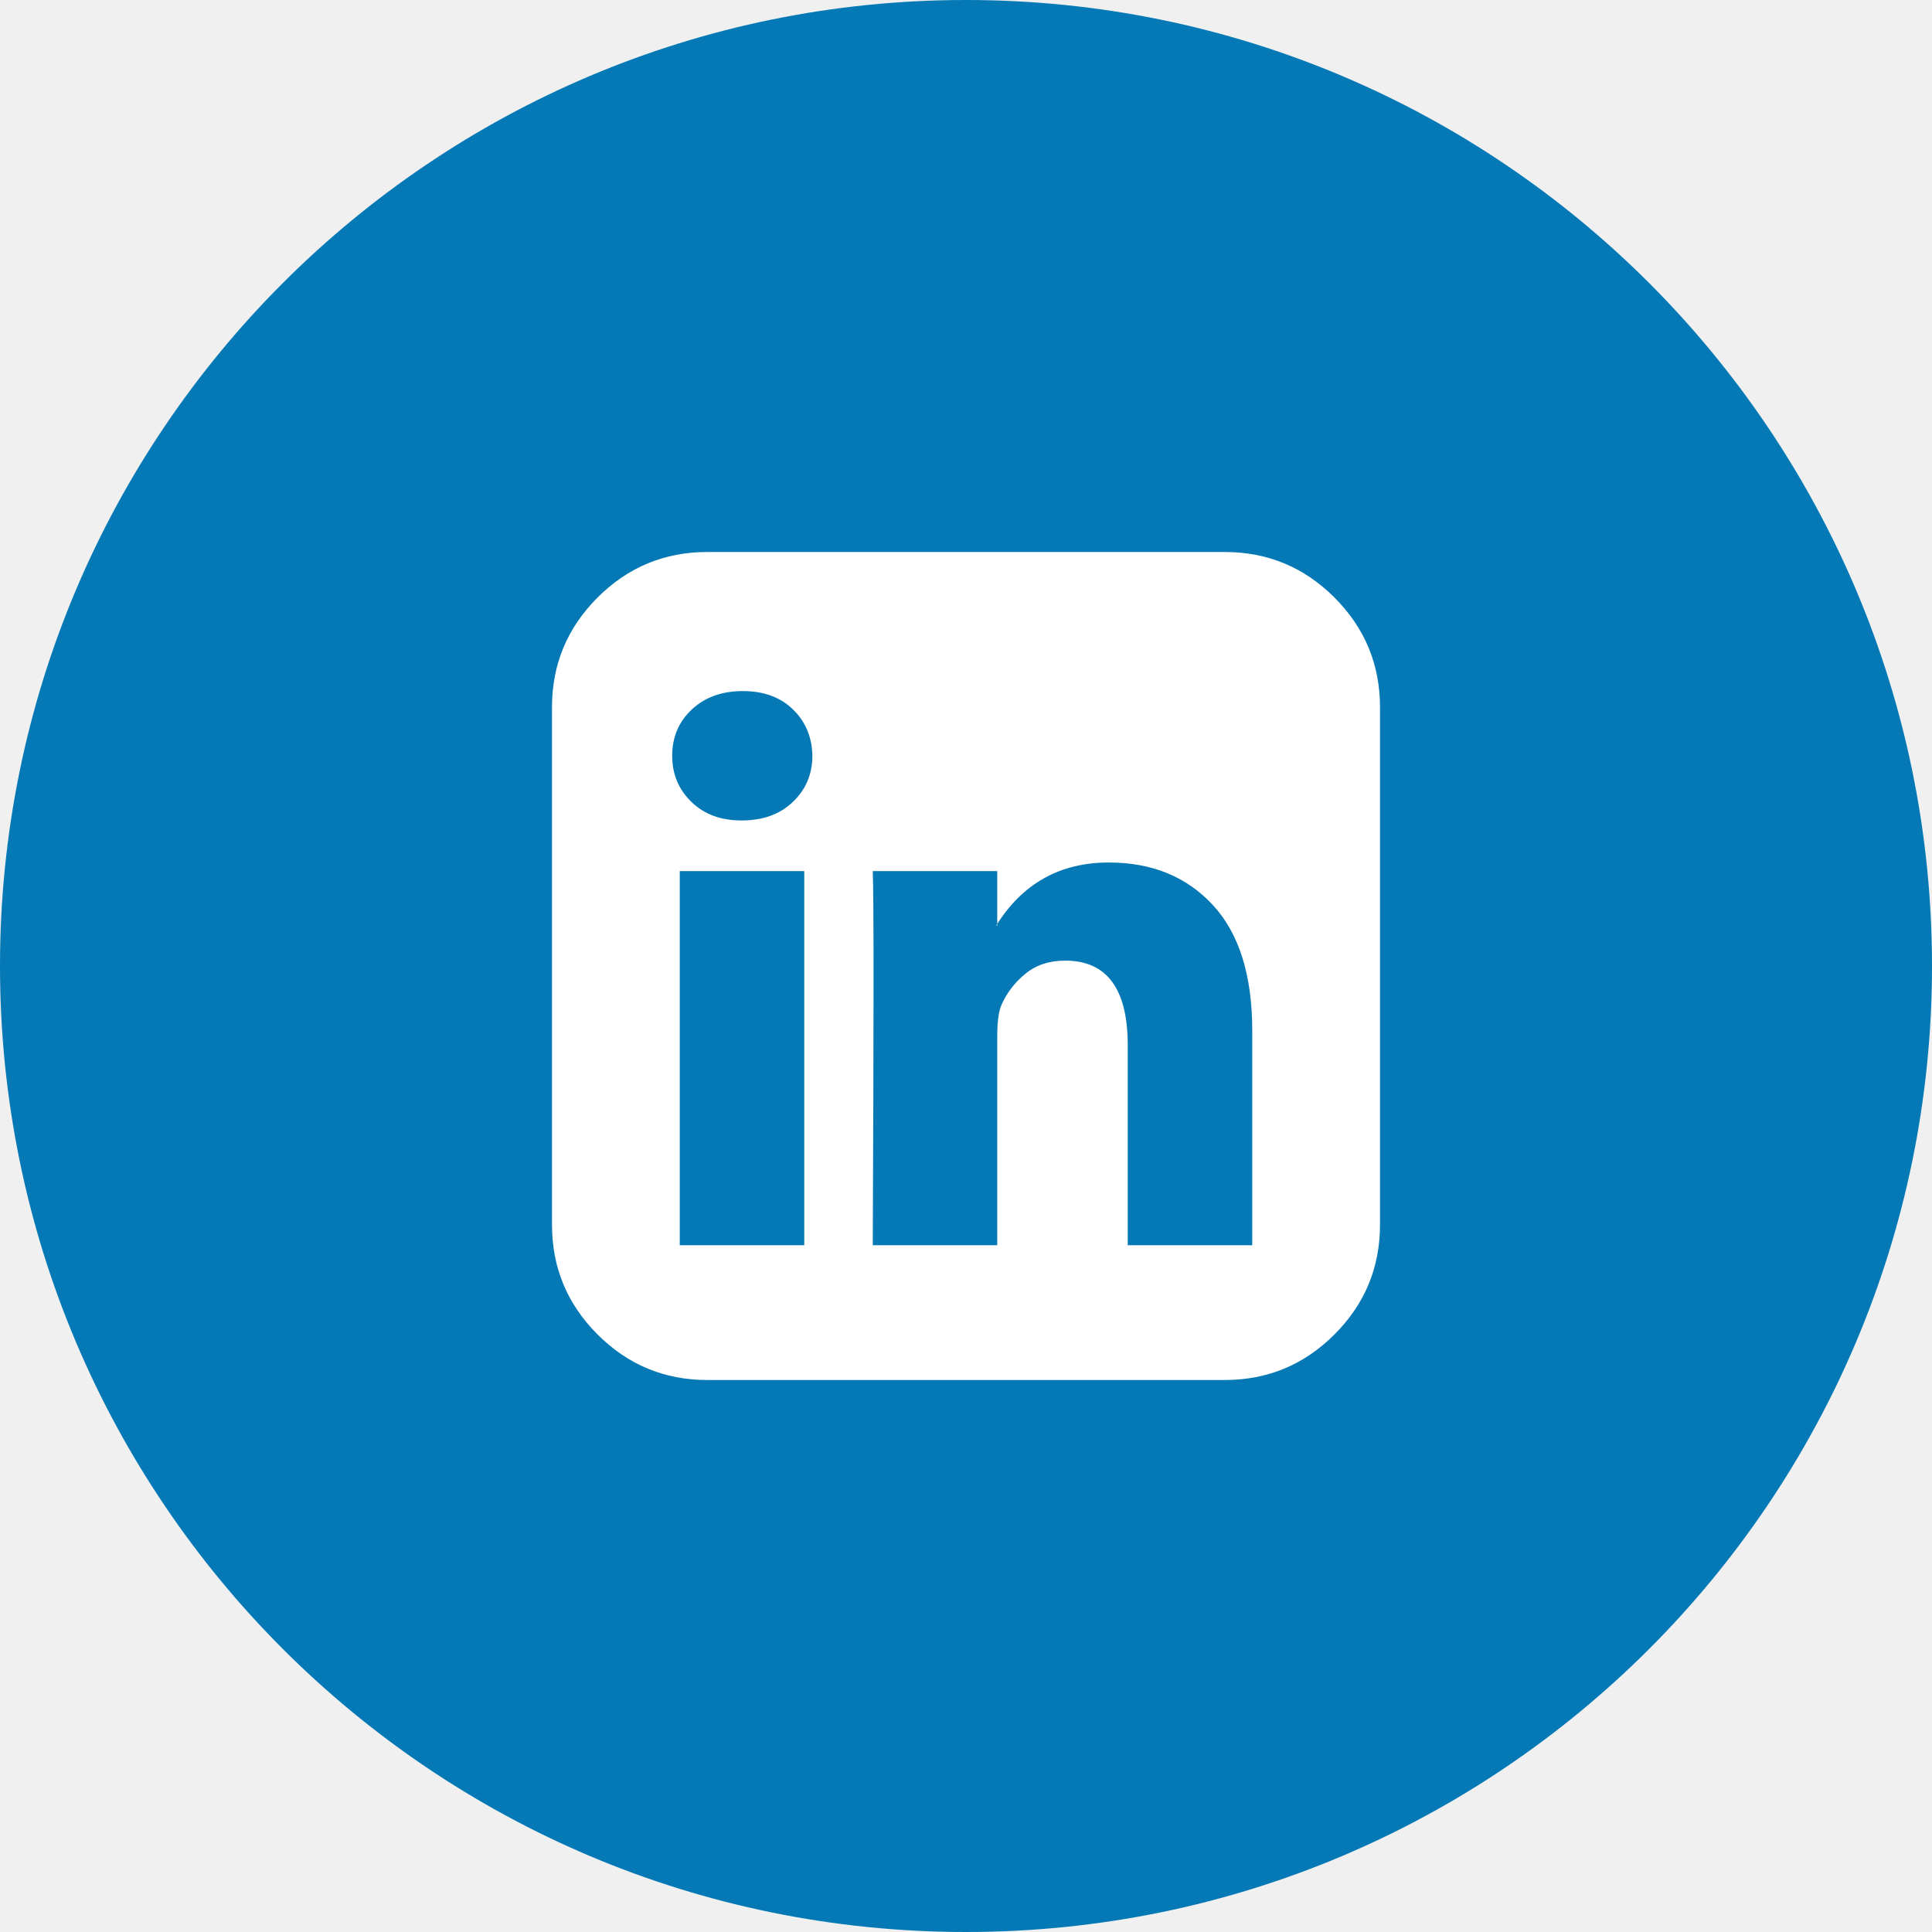
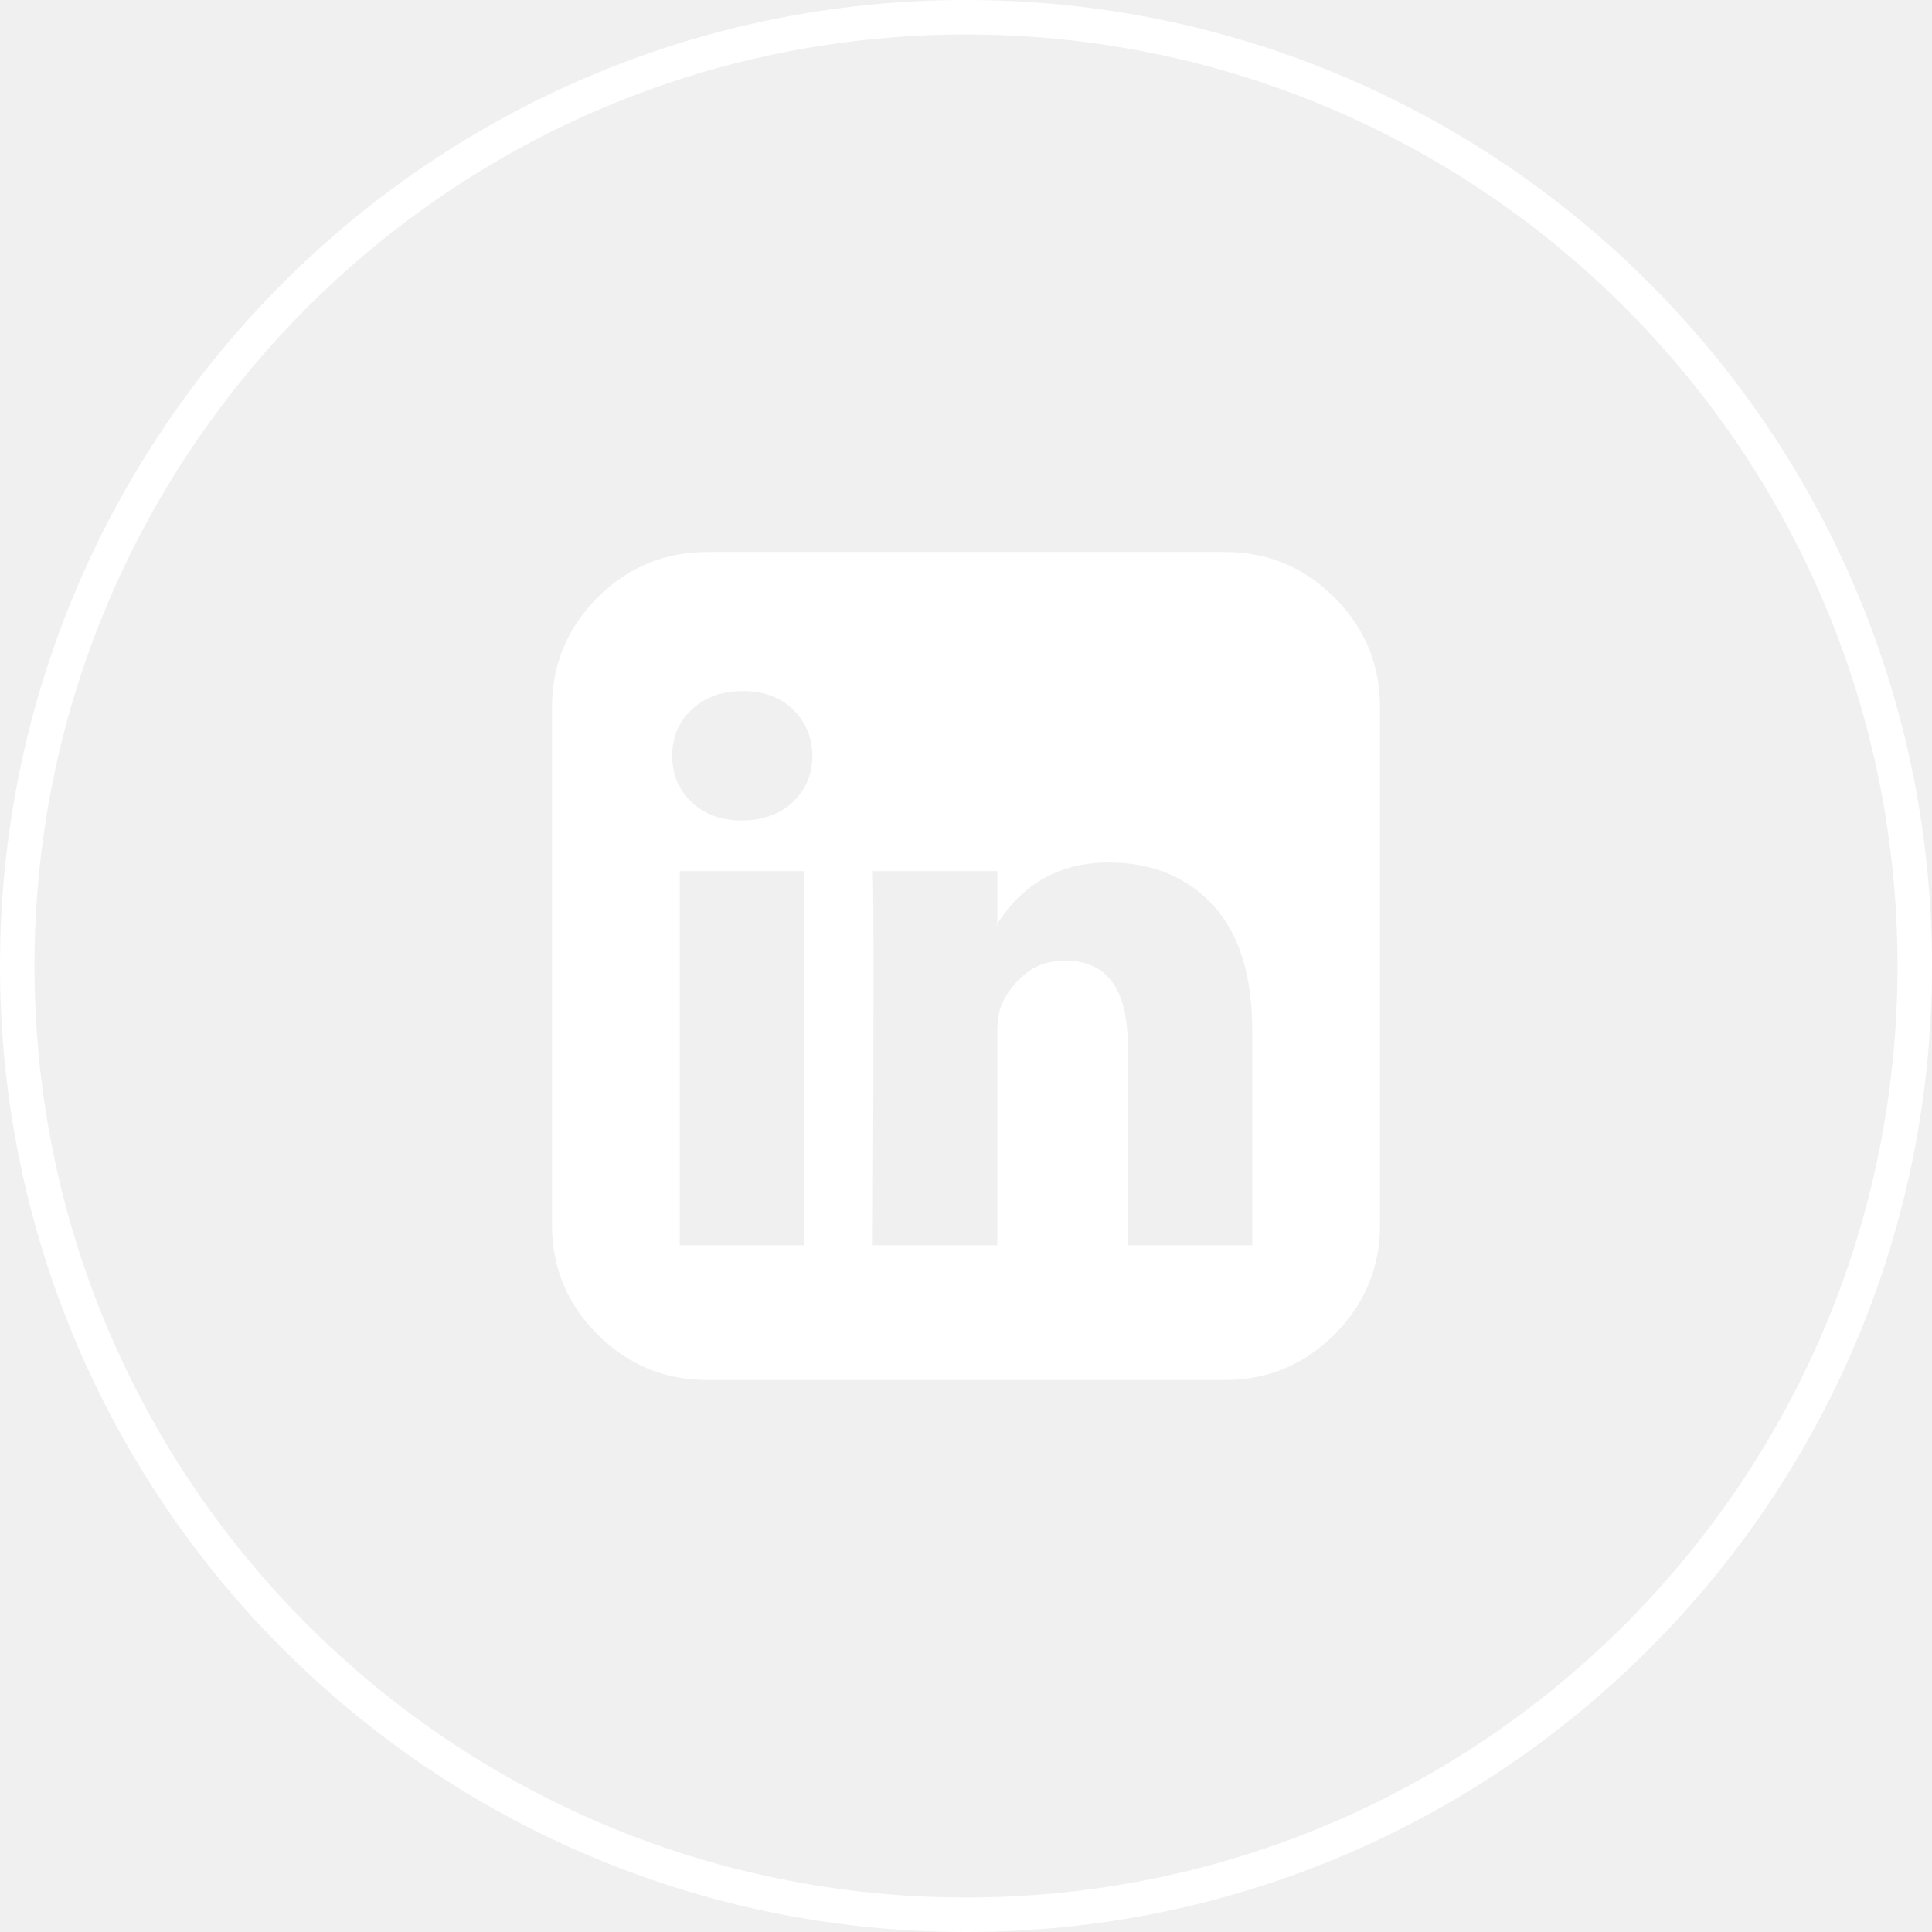
<svg xmlns="http://www.w3.org/2000/svg" width="56" height="56" viewBox="0 0 56 56" fill="none">
-   <circle cx="28" cy="28" r="28" fill="#0579B6" />
-   <g clip-path="url(#clip0_1760_1560)">
+   <circle cx="28" cy="28" r="27.5" stroke="white" />
+   <g clip-path="url(#clip0_1760_1556)">
    <path d="M19.703 36.094H23.312V25.25H19.703V36.094ZM23.547 21.906C23.537 21.365 23.349 20.917 22.984 20.562C22.62 20.208 22.135 20.031 21.531 20.031C20.927 20.031 20.435 20.208 20.055 20.562C19.674 20.917 19.484 21.365 19.484 21.906C19.484 22.438 19.669 22.883 20.039 23.242C20.409 23.602 20.891 23.781 21.484 23.781H21.5C22.115 23.781 22.609 23.602 22.984 23.242C23.359 22.883 23.547 22.438 23.547 21.906ZM32.688 36.094H36.297V29.875C36.297 28.271 35.917 27.057 35.156 26.234C34.396 25.412 33.391 25 32.141 25C30.724 25 29.635 25.609 28.875 26.828H28.906V25.25H25.297C25.328 25.938 25.328 29.552 25.297 36.094H28.906V30.031C28.906 29.635 28.943 29.344 29.016 29.156C29.172 28.792 29.406 28.482 29.719 28.227C30.031 27.971 30.417 27.844 30.875 27.844C32.083 27.844 32.688 28.662 32.688 30.297V36.094ZM40 20.5V35.5C40 36.74 39.56 37.8 38.68 38.68C37.8 39.56 36.74 40 35.5 40H20.5C19.26 40 18.201 39.56 17.32 38.68C16.44 37.8 16 36.74 16 35.5V20.5C16 19.26 16.44 18.201 17.32 17.32C18.201 16.44 19.26 16 20.5 16H35.5C36.74 16 37.8 16.44 38.68 17.32C39.56 18.201 40 19.26 40 20.5Z" fill="white" />
  </g>
  <defs>
-     <clipPath id="clip0_1760_1560">
+     <clipPath id="clip0_1760_1556">
      <rect width="24" height="24" fill="white" transform="translate(16 16)" />
    </clipPath>
  </defs>
</svg>
